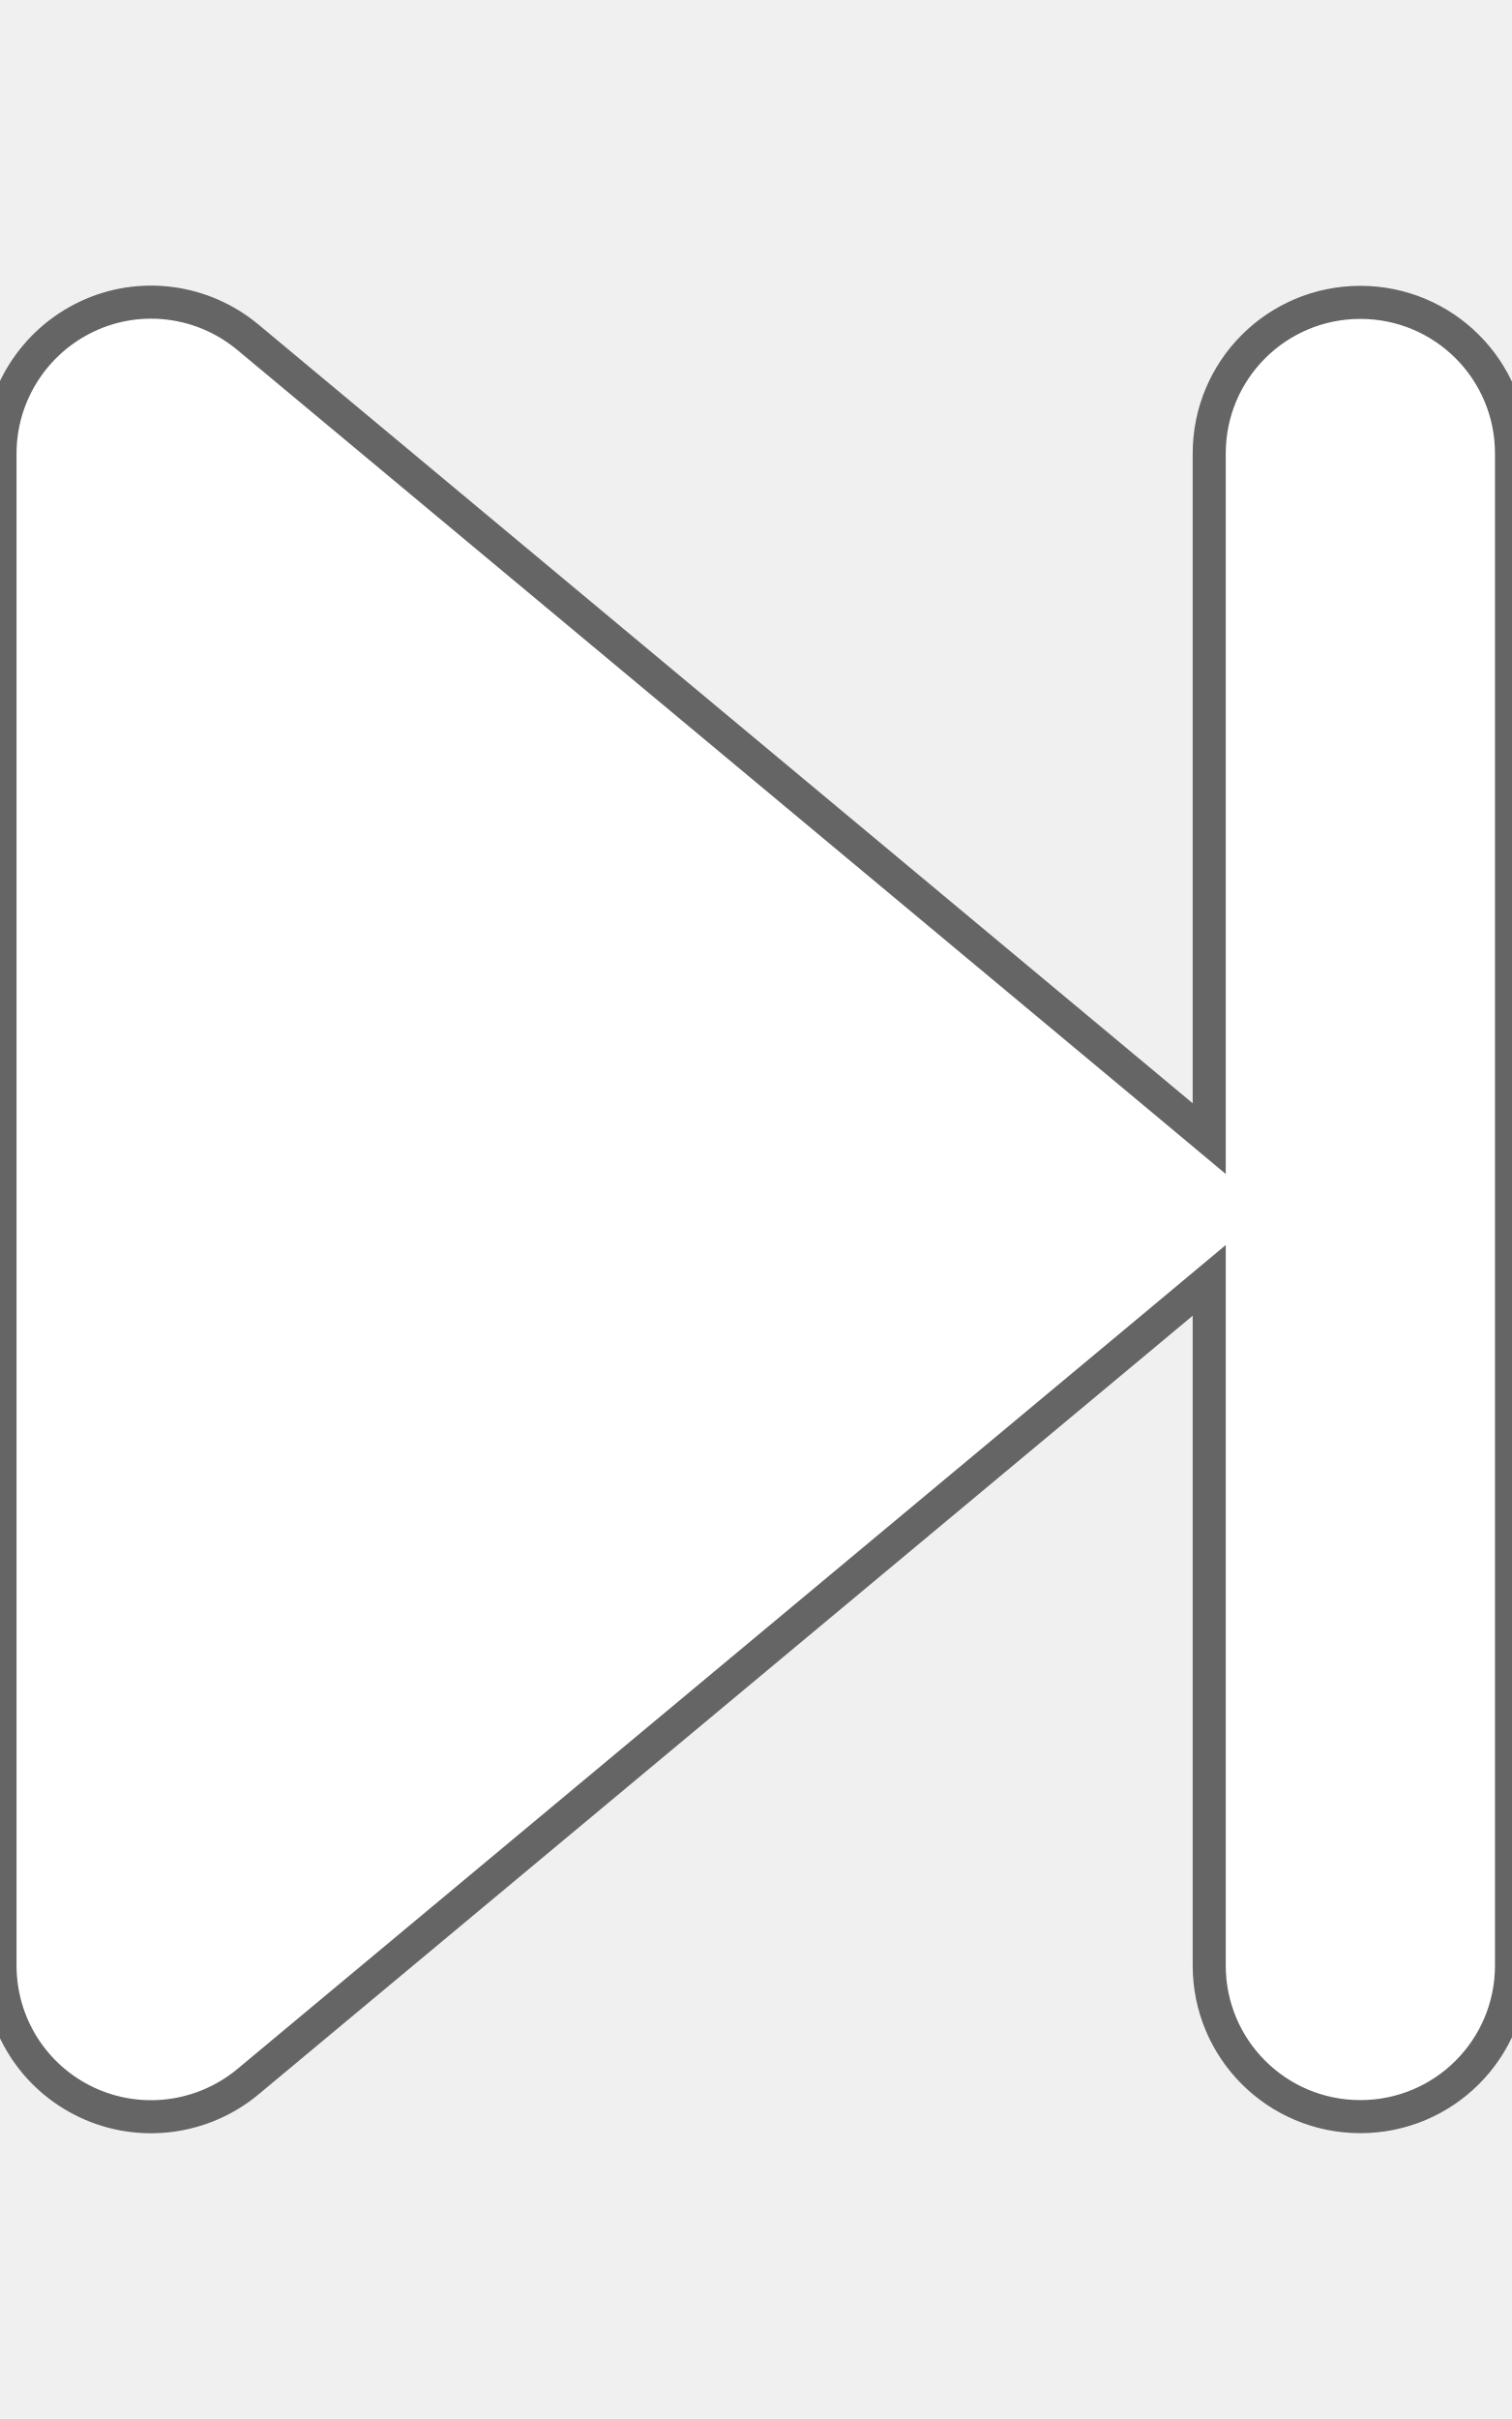
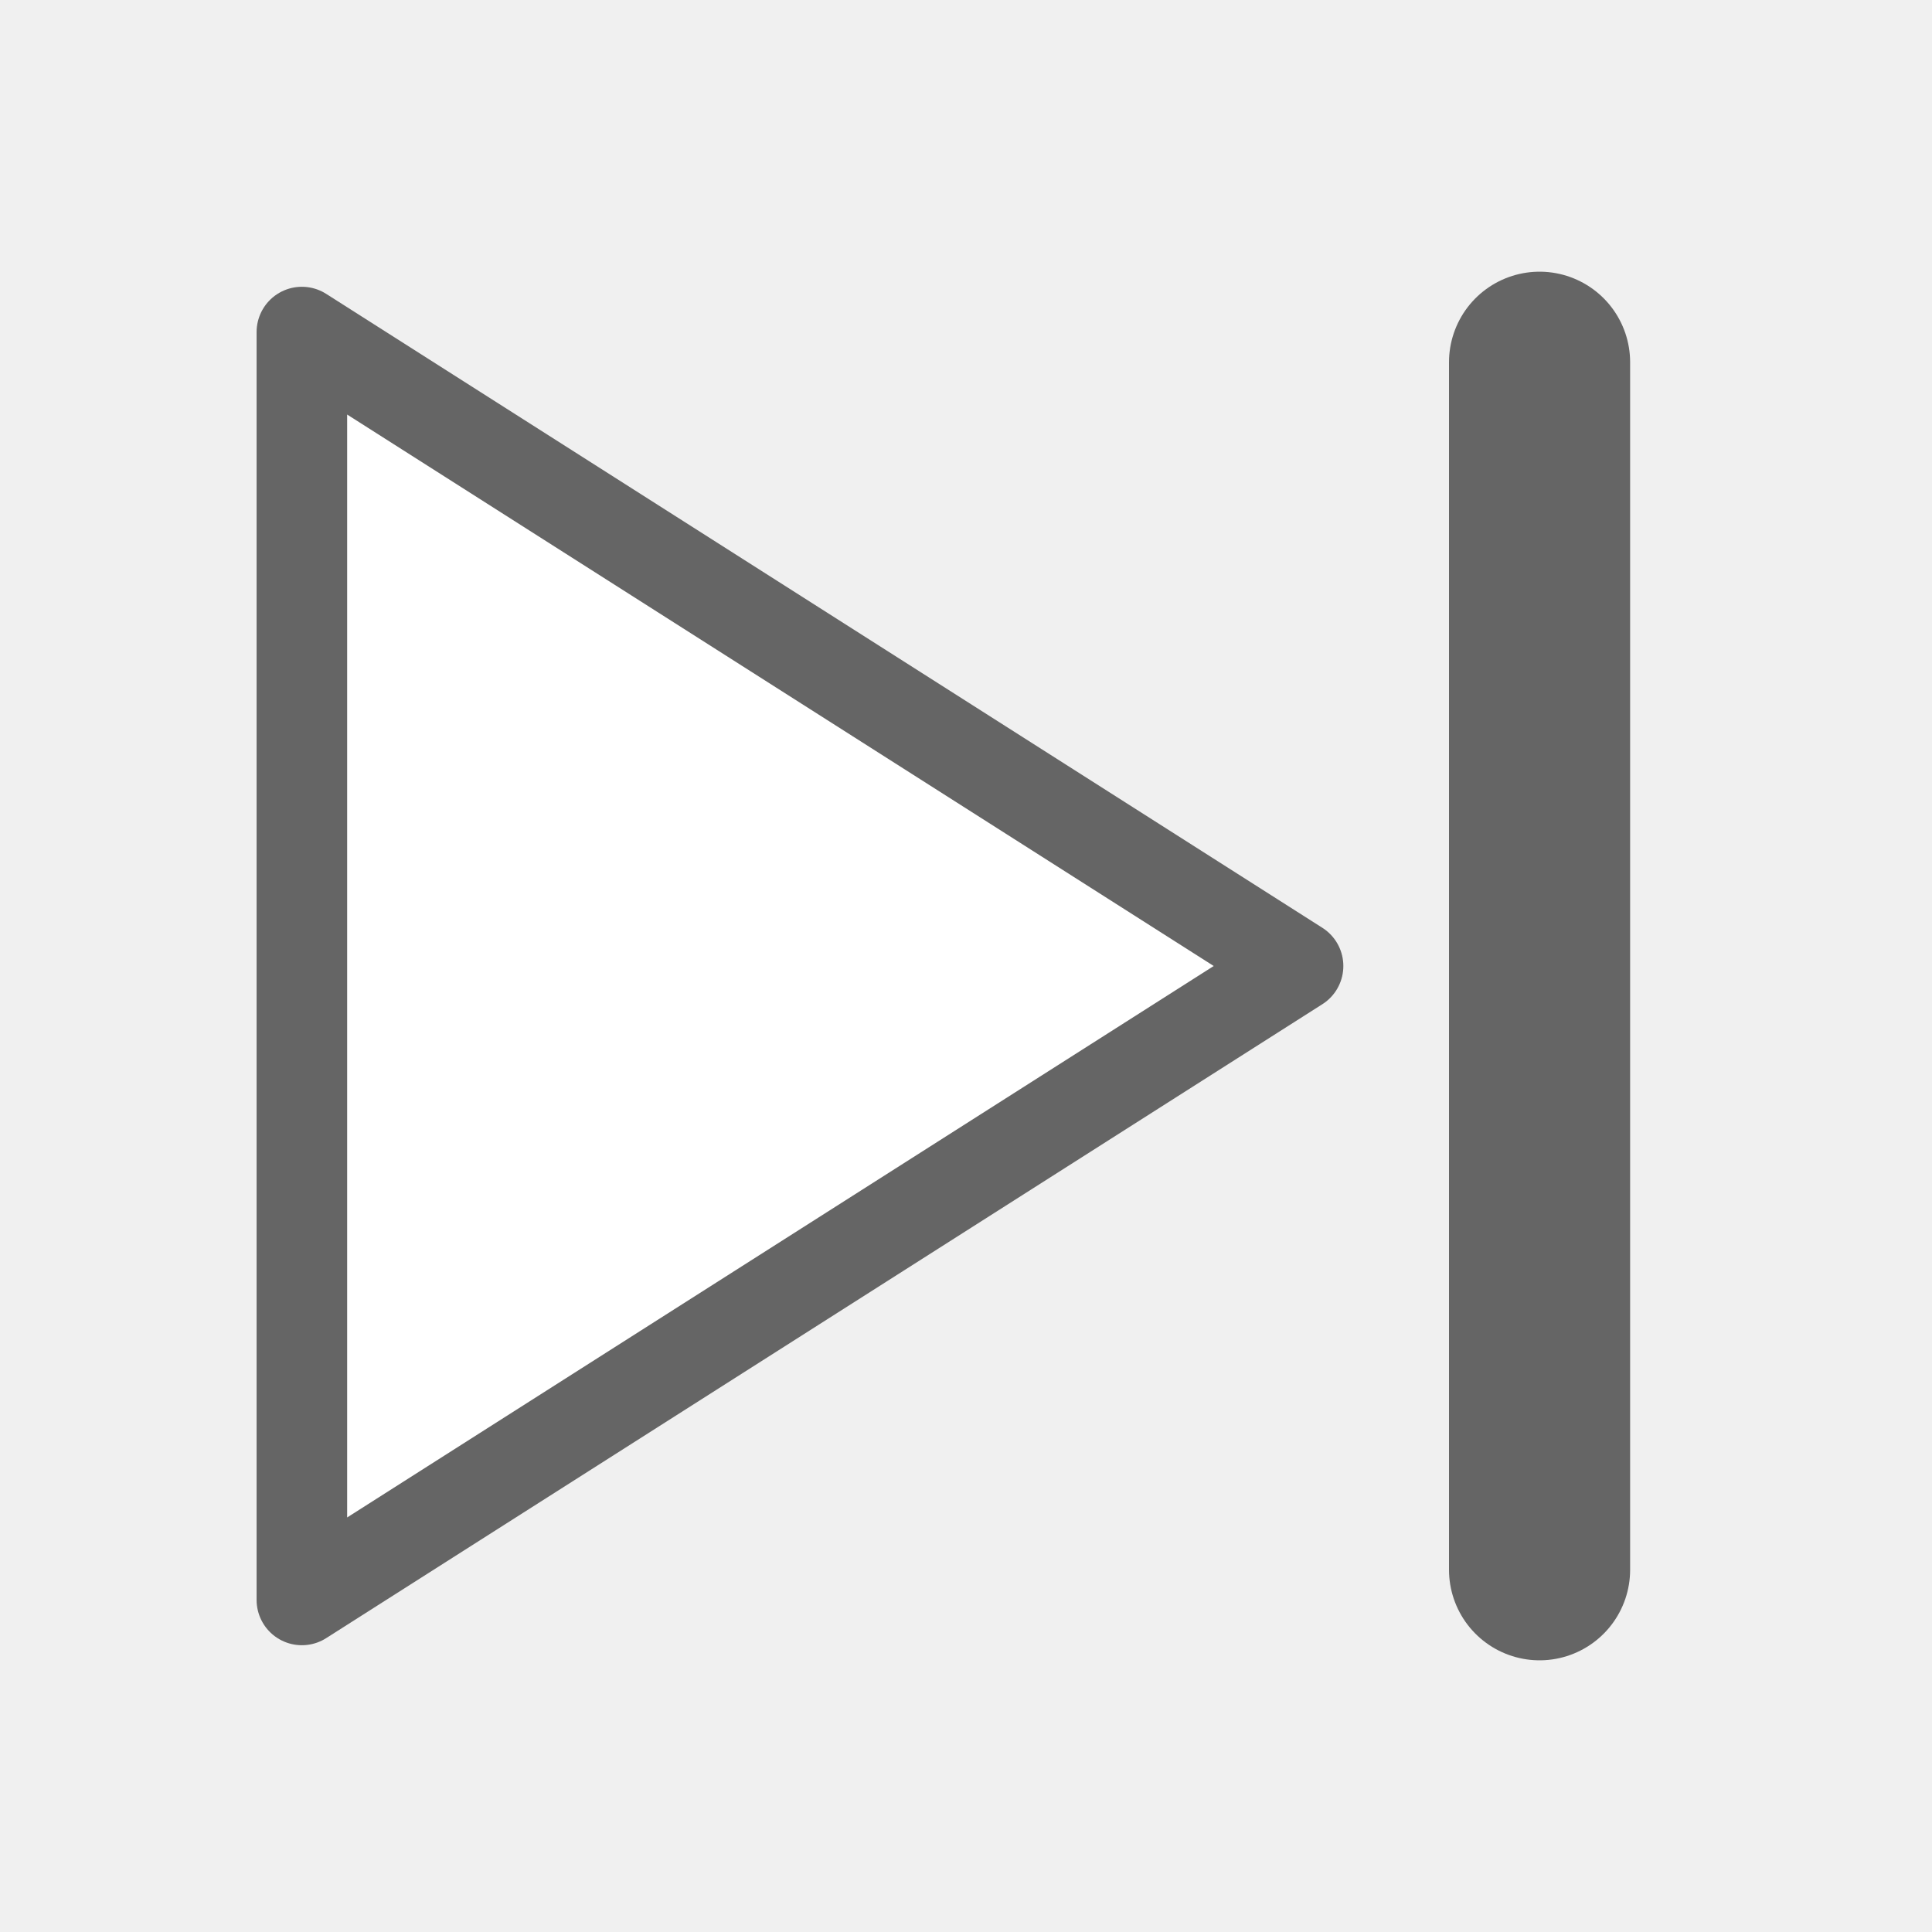
- <svg viewBox="0 0 320 512">
-   <path fill="#FFFFFF" stroke="#656565" stroke-width="7" d="M52.5 440.6c-9.5 7.9-22.8 9.7-34.1 4.4S0 428.4 0 416V96C0 83.6 7.2 72.3 18.4 67s24.5-3.6 34.1 4.4l192 160L256 241V96c0-17.7 14.3-32 32-32s32 14.3 32 32V416c0 17.7-14.3 32-32 32s-32-14.3-32-32V271l-11.5 9.6-192 160z" style="filter: url('#black-and-white-filter-0');" />
+ <svg xmlns="http://www.w3.org/2000/svg" viewBox="0 0 64 64">
+   <path fill="#fff" stroke="#656565" stroke-width="3" stroke-linejoin="round" d="M10 11v42l33-21z" />
+   <path stroke="#656565" stroke-width="6" stroke-linecap="round" d="M51 12v40" />
</svg>
